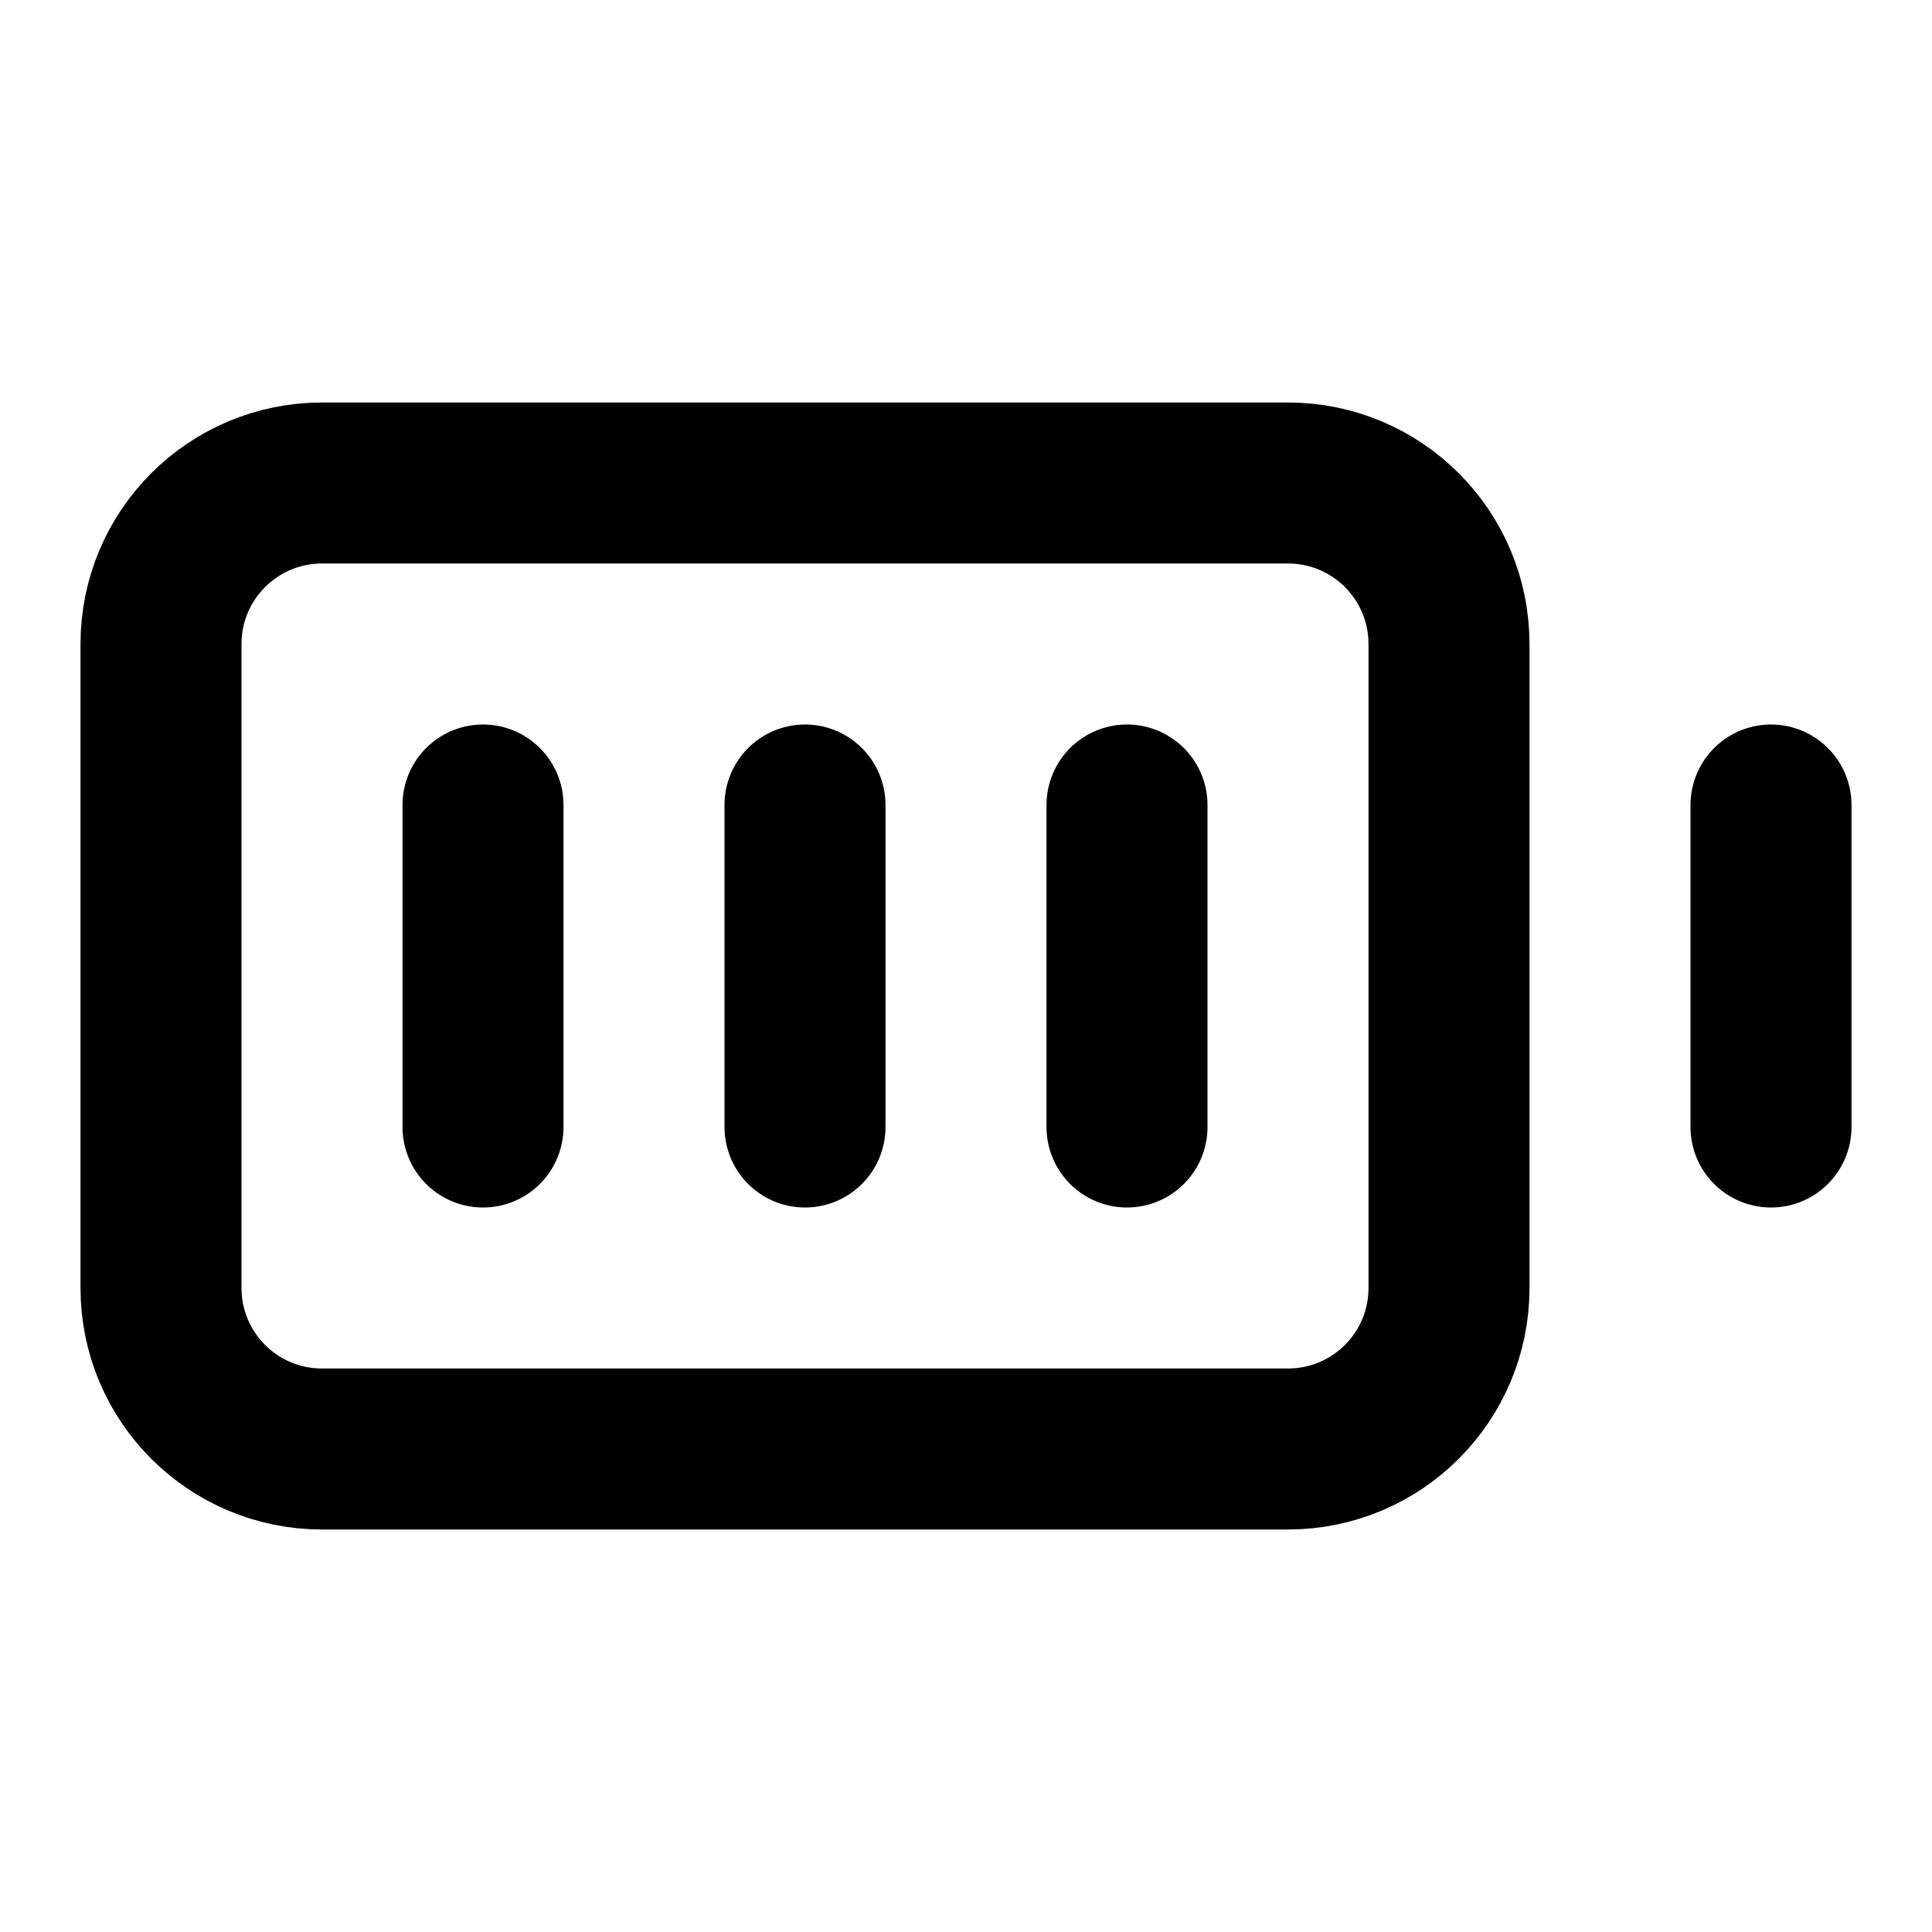
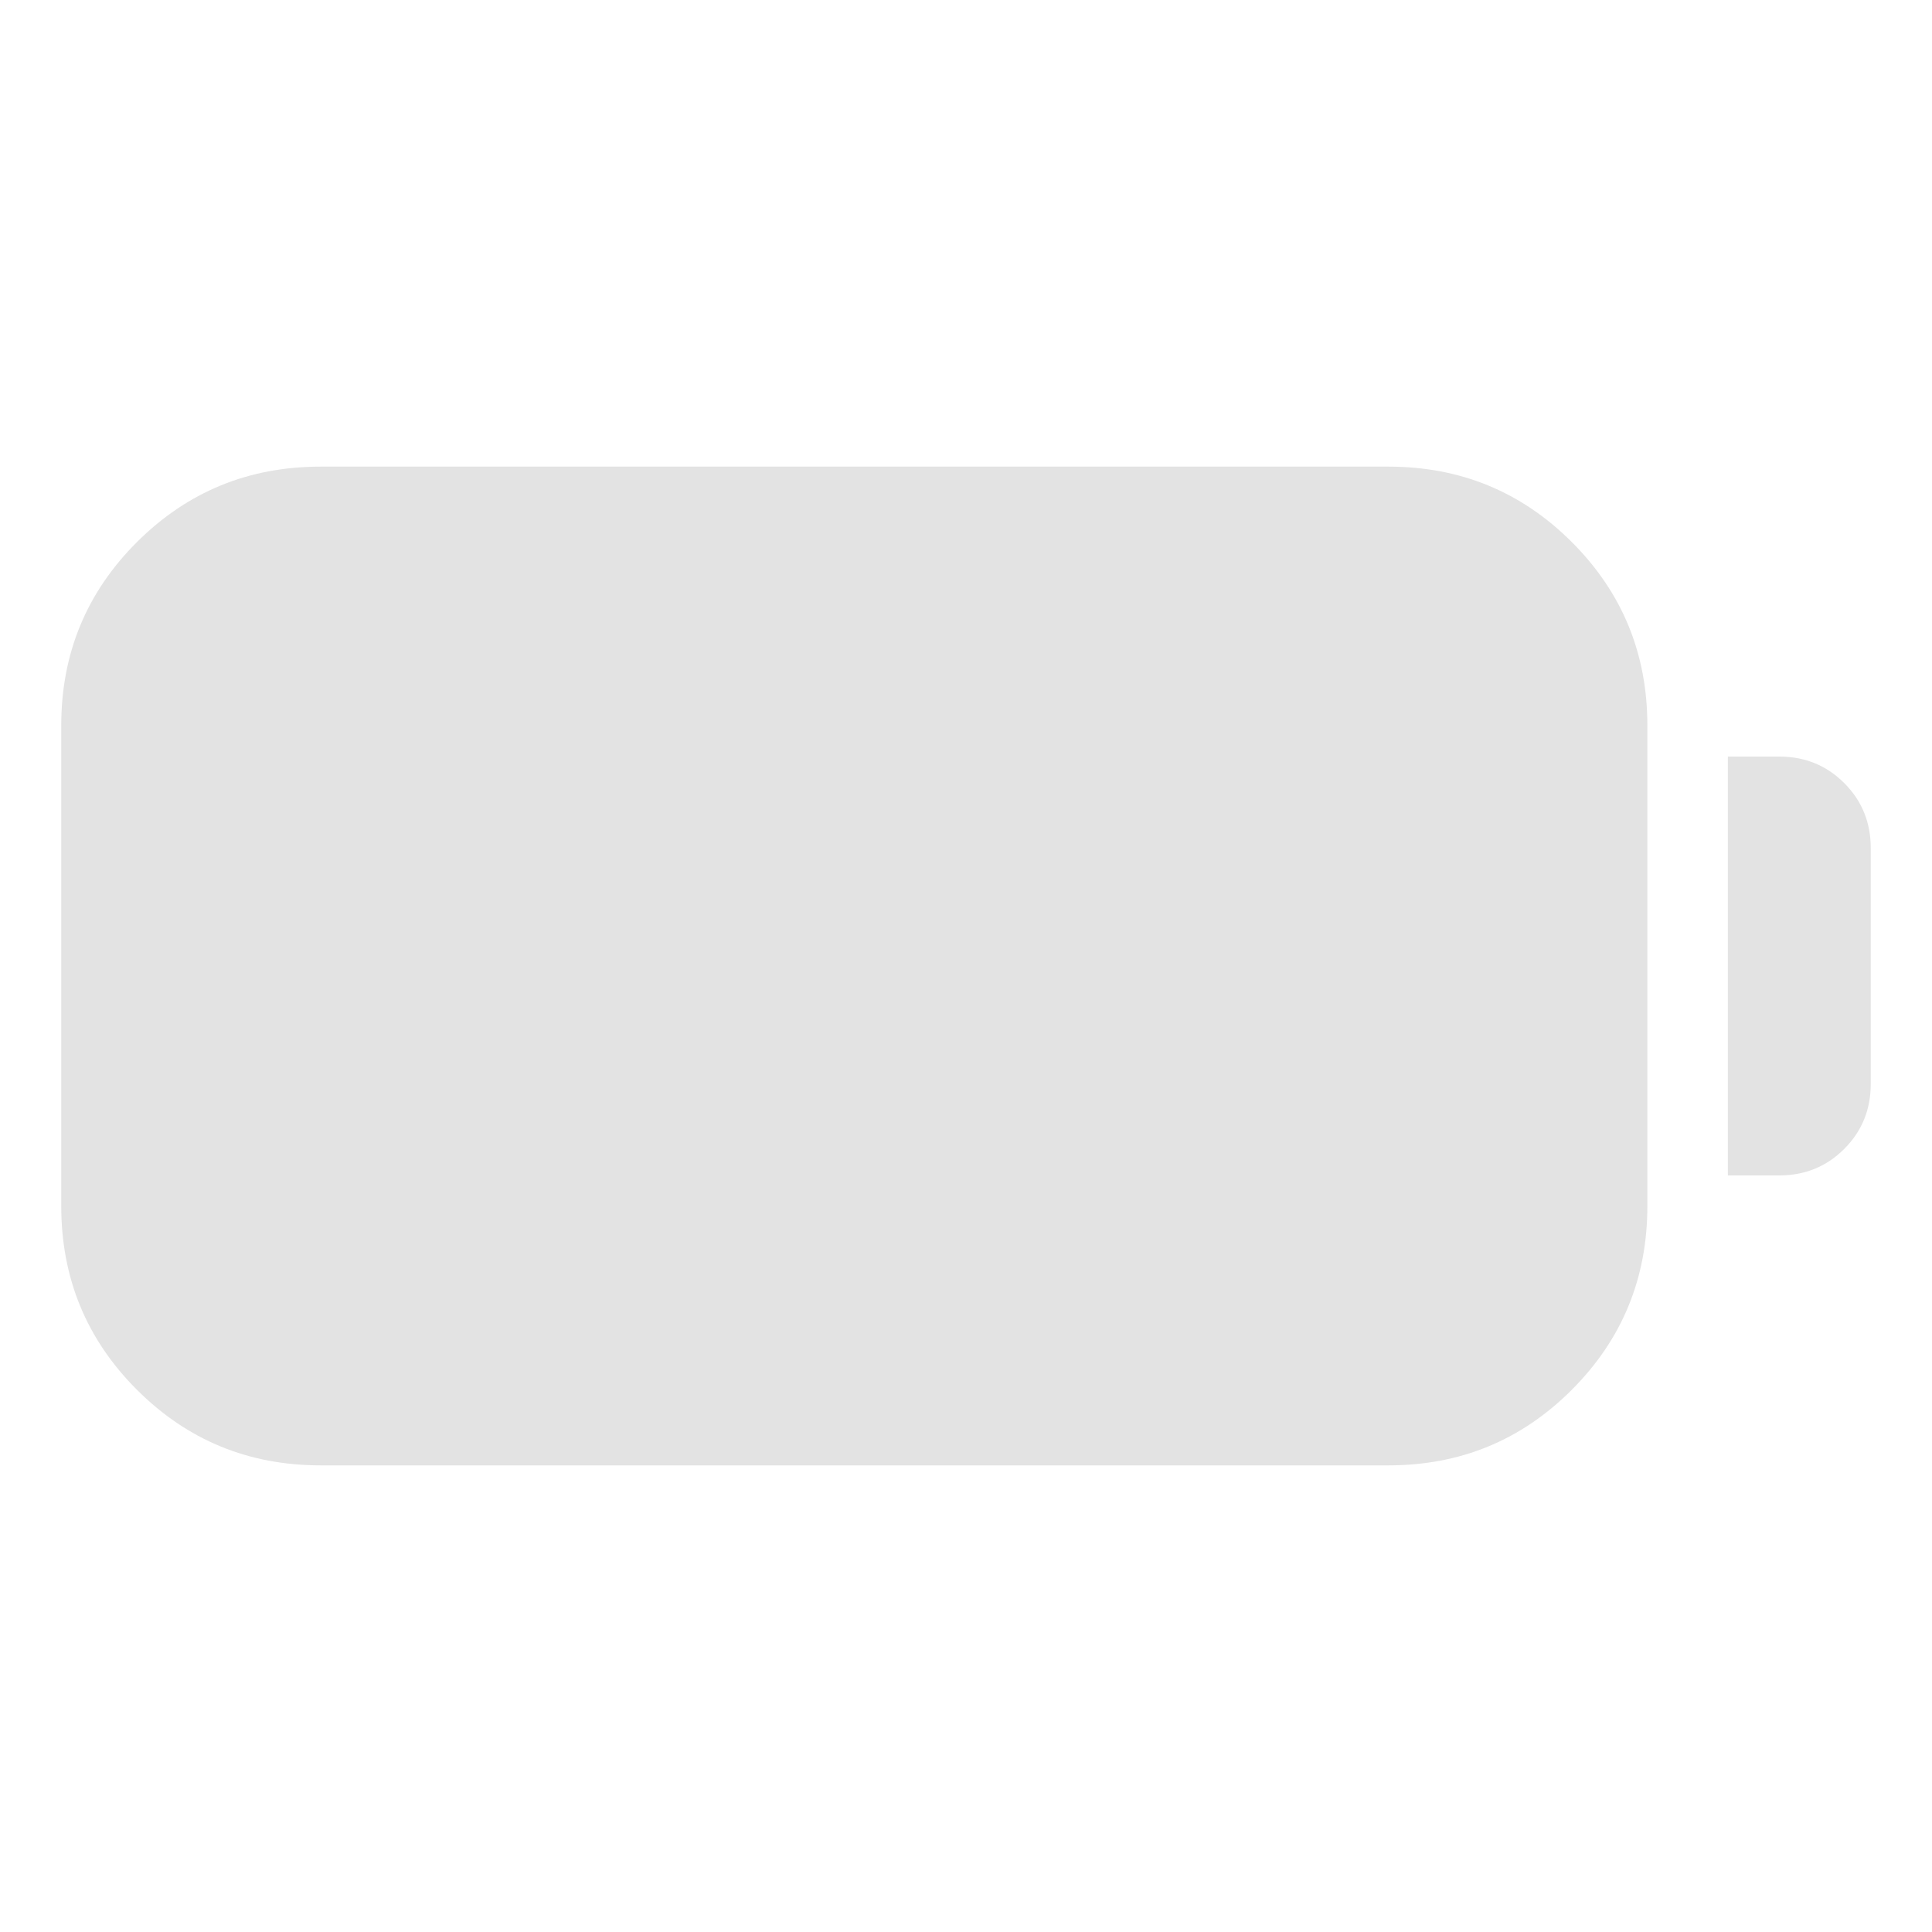
- <svg xmlns="http://www.w3.org/2000/svg" width="24" height="24" viewBox="0 0 24 24" fill="none" stroke="#000000" stroke-width="2" stroke-linecap="round" stroke-linejoin="round" class="lucide lucide-battery-full-icon lucide-battery-full">
-   <path d="M10 10v4" />
-   <path d="M14 10v4" />
-   <path d="M22 14v-4" />
-   <path d="M6 10v4" />
-   <rect x="2" y="6" width="16" height="12" rx="2" />
+ <svg xmlns="http://www.w3.org/2000/svg" height="24px" viewBox="0 -960 960 960" width="24px" fill="#e3e3e3">
+   <path d="M159.28-231.87q-53.68 0-91.26-37.58-37.59-37.58-37.59-91.27v-238.8q0-53.59 37.59-91.1 37.58-37.51 91.26-37.51h530.68q53.58 0 91.09 37.51 37.52 37.51 37.52 91.1v238.8q0 53.69-37.52 91.27-37.51 37.58-91.09 37.58H159.28Zm699.29-144.06v-208.14h25.5q19.15 0 32.32 13.18 13.18 13.17 13.18 32.32v117.14q0 19.15-13.18 32.32-13.17 13.18-32.32 13.18h-25.5Z" />
</svg>
